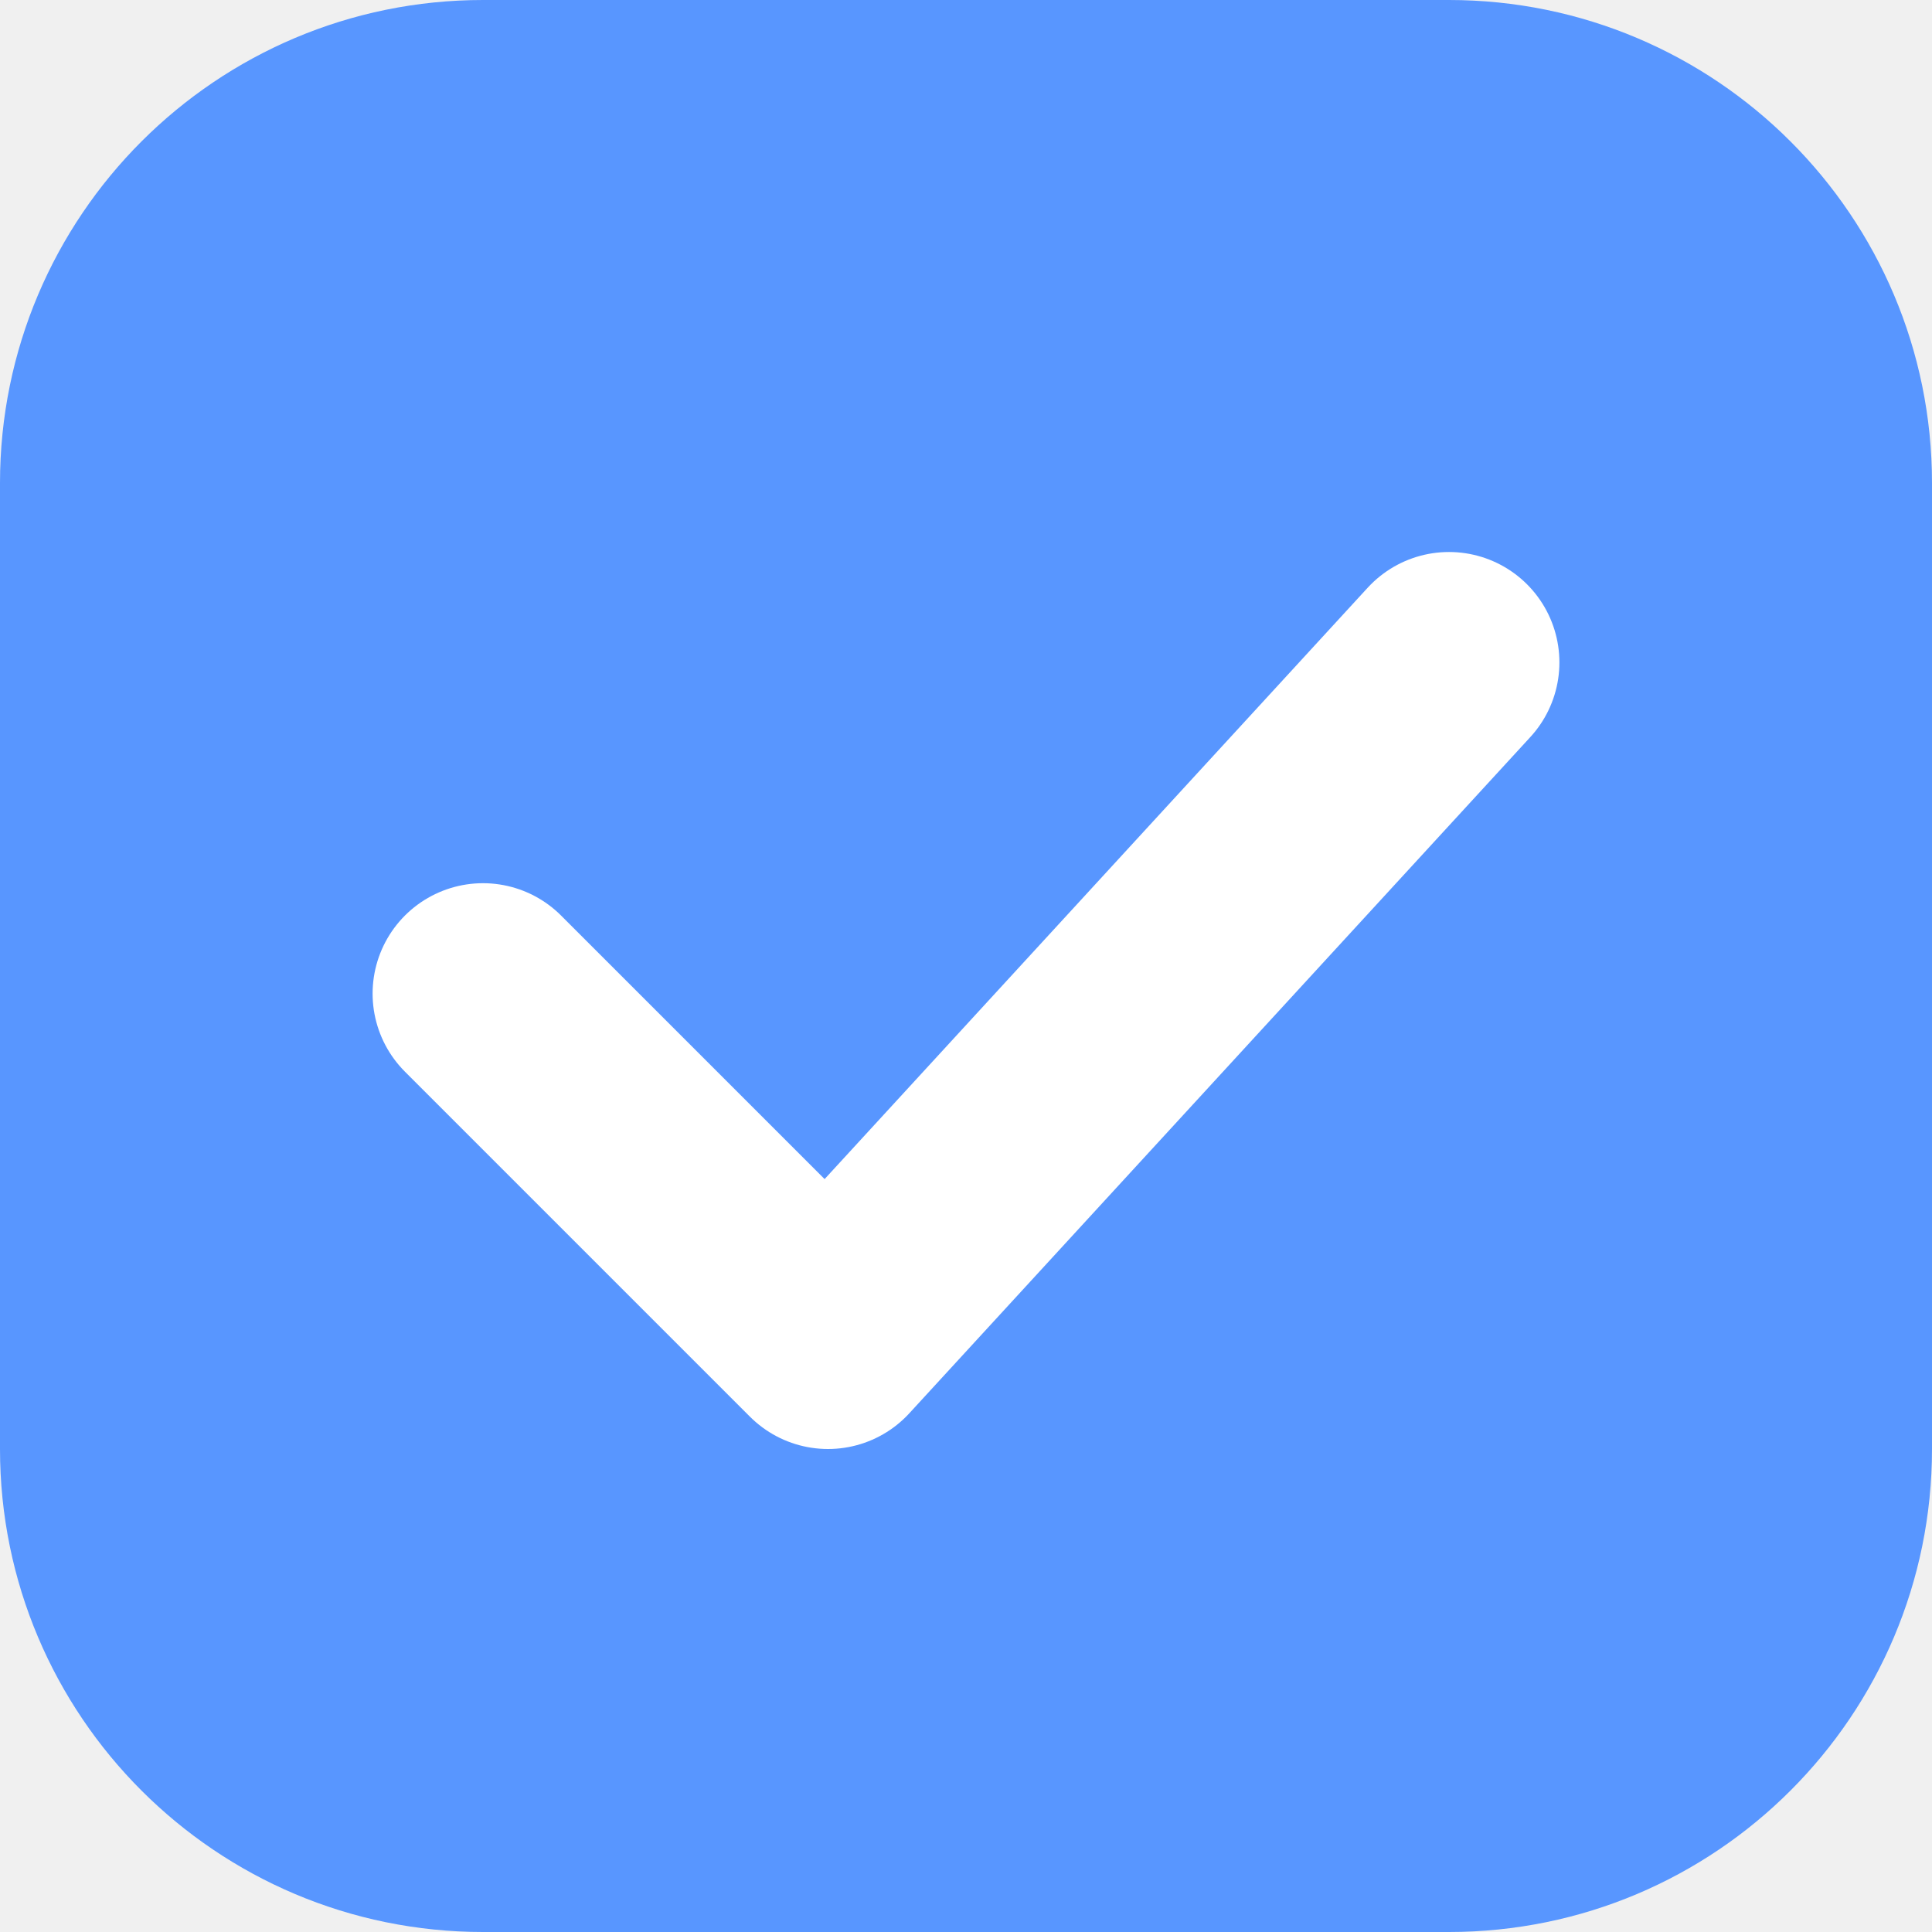
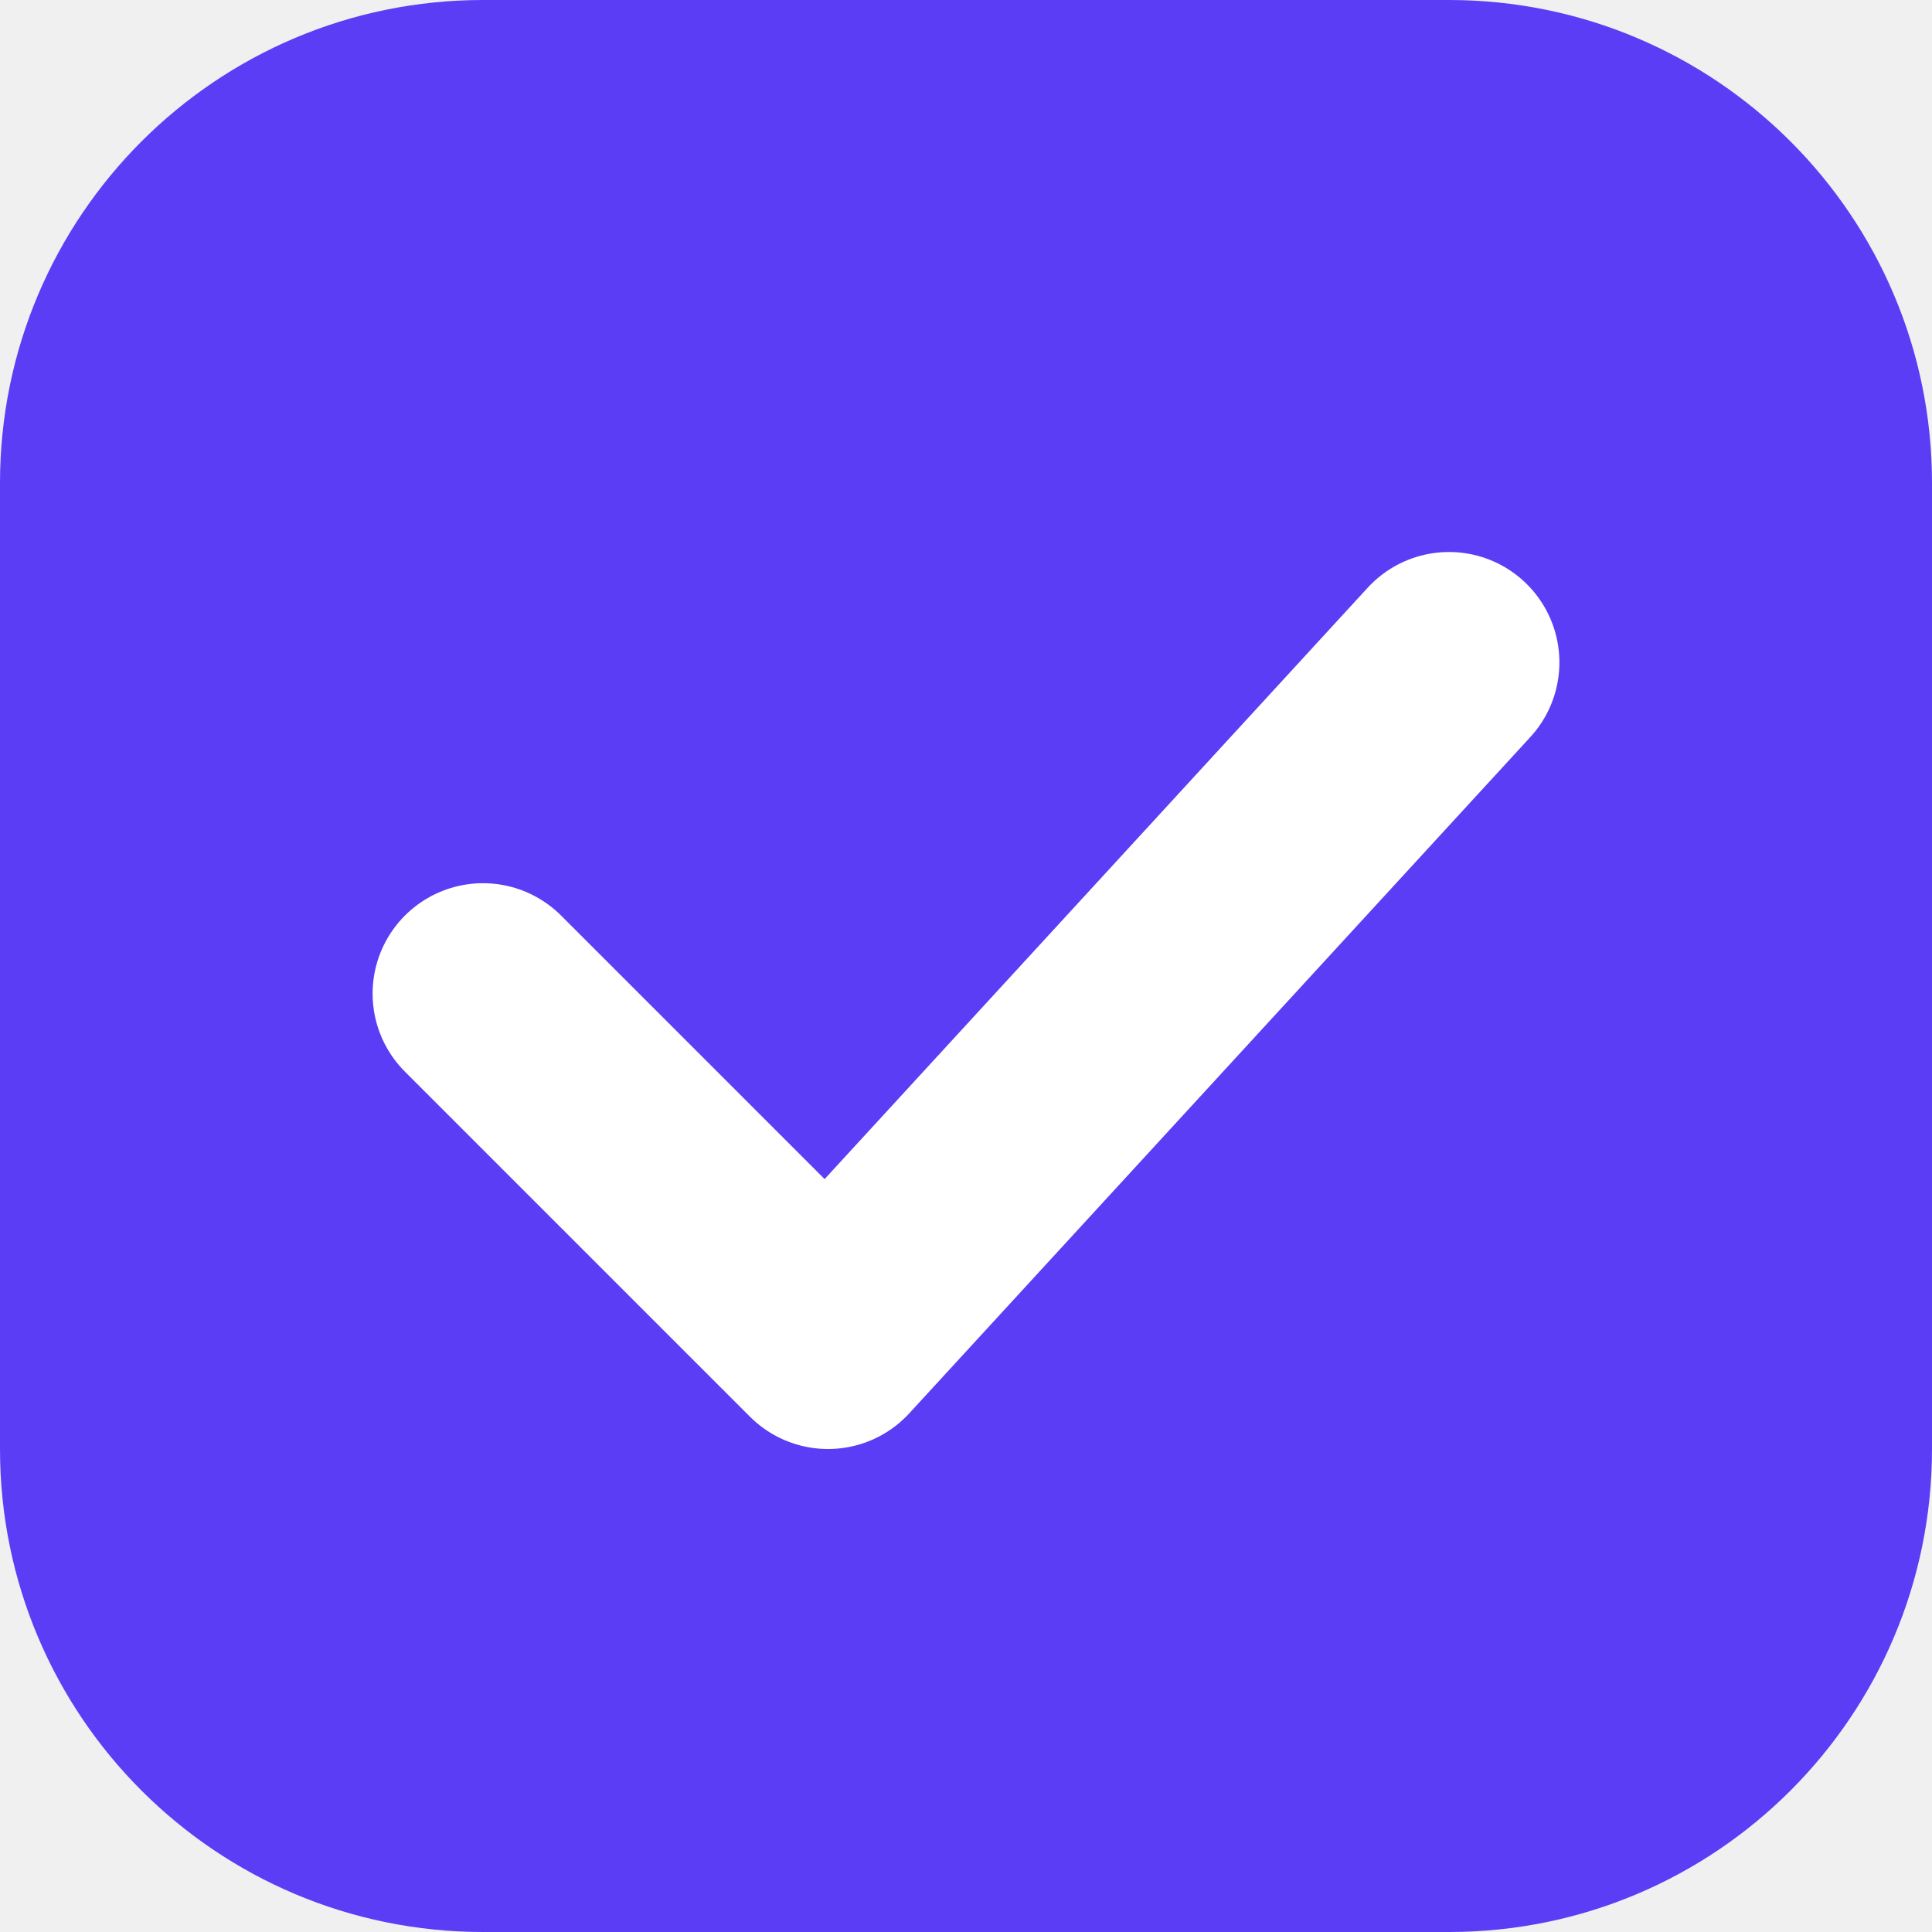
<svg xmlns="http://www.w3.org/2000/svg" width="14" height="14" viewBox="0 0 14 14">
-   <rect x="0.5" y="0.5" width="13" height="13" rx="3" fill="#5896FF" stroke="#5896FF" />
+   <rect x="0.5" y="0.5" width="13" height="13" rx="3" fill="#5B3DF5" stroke="#5B3DF5" />
  <path d="M3.5 7.2 6 9.7 10.5 4.8" fill="none" stroke="#FFFFFF" stroke-width="1.6" stroke-linecap="round" stroke-linejoin="round" />
</svg>
